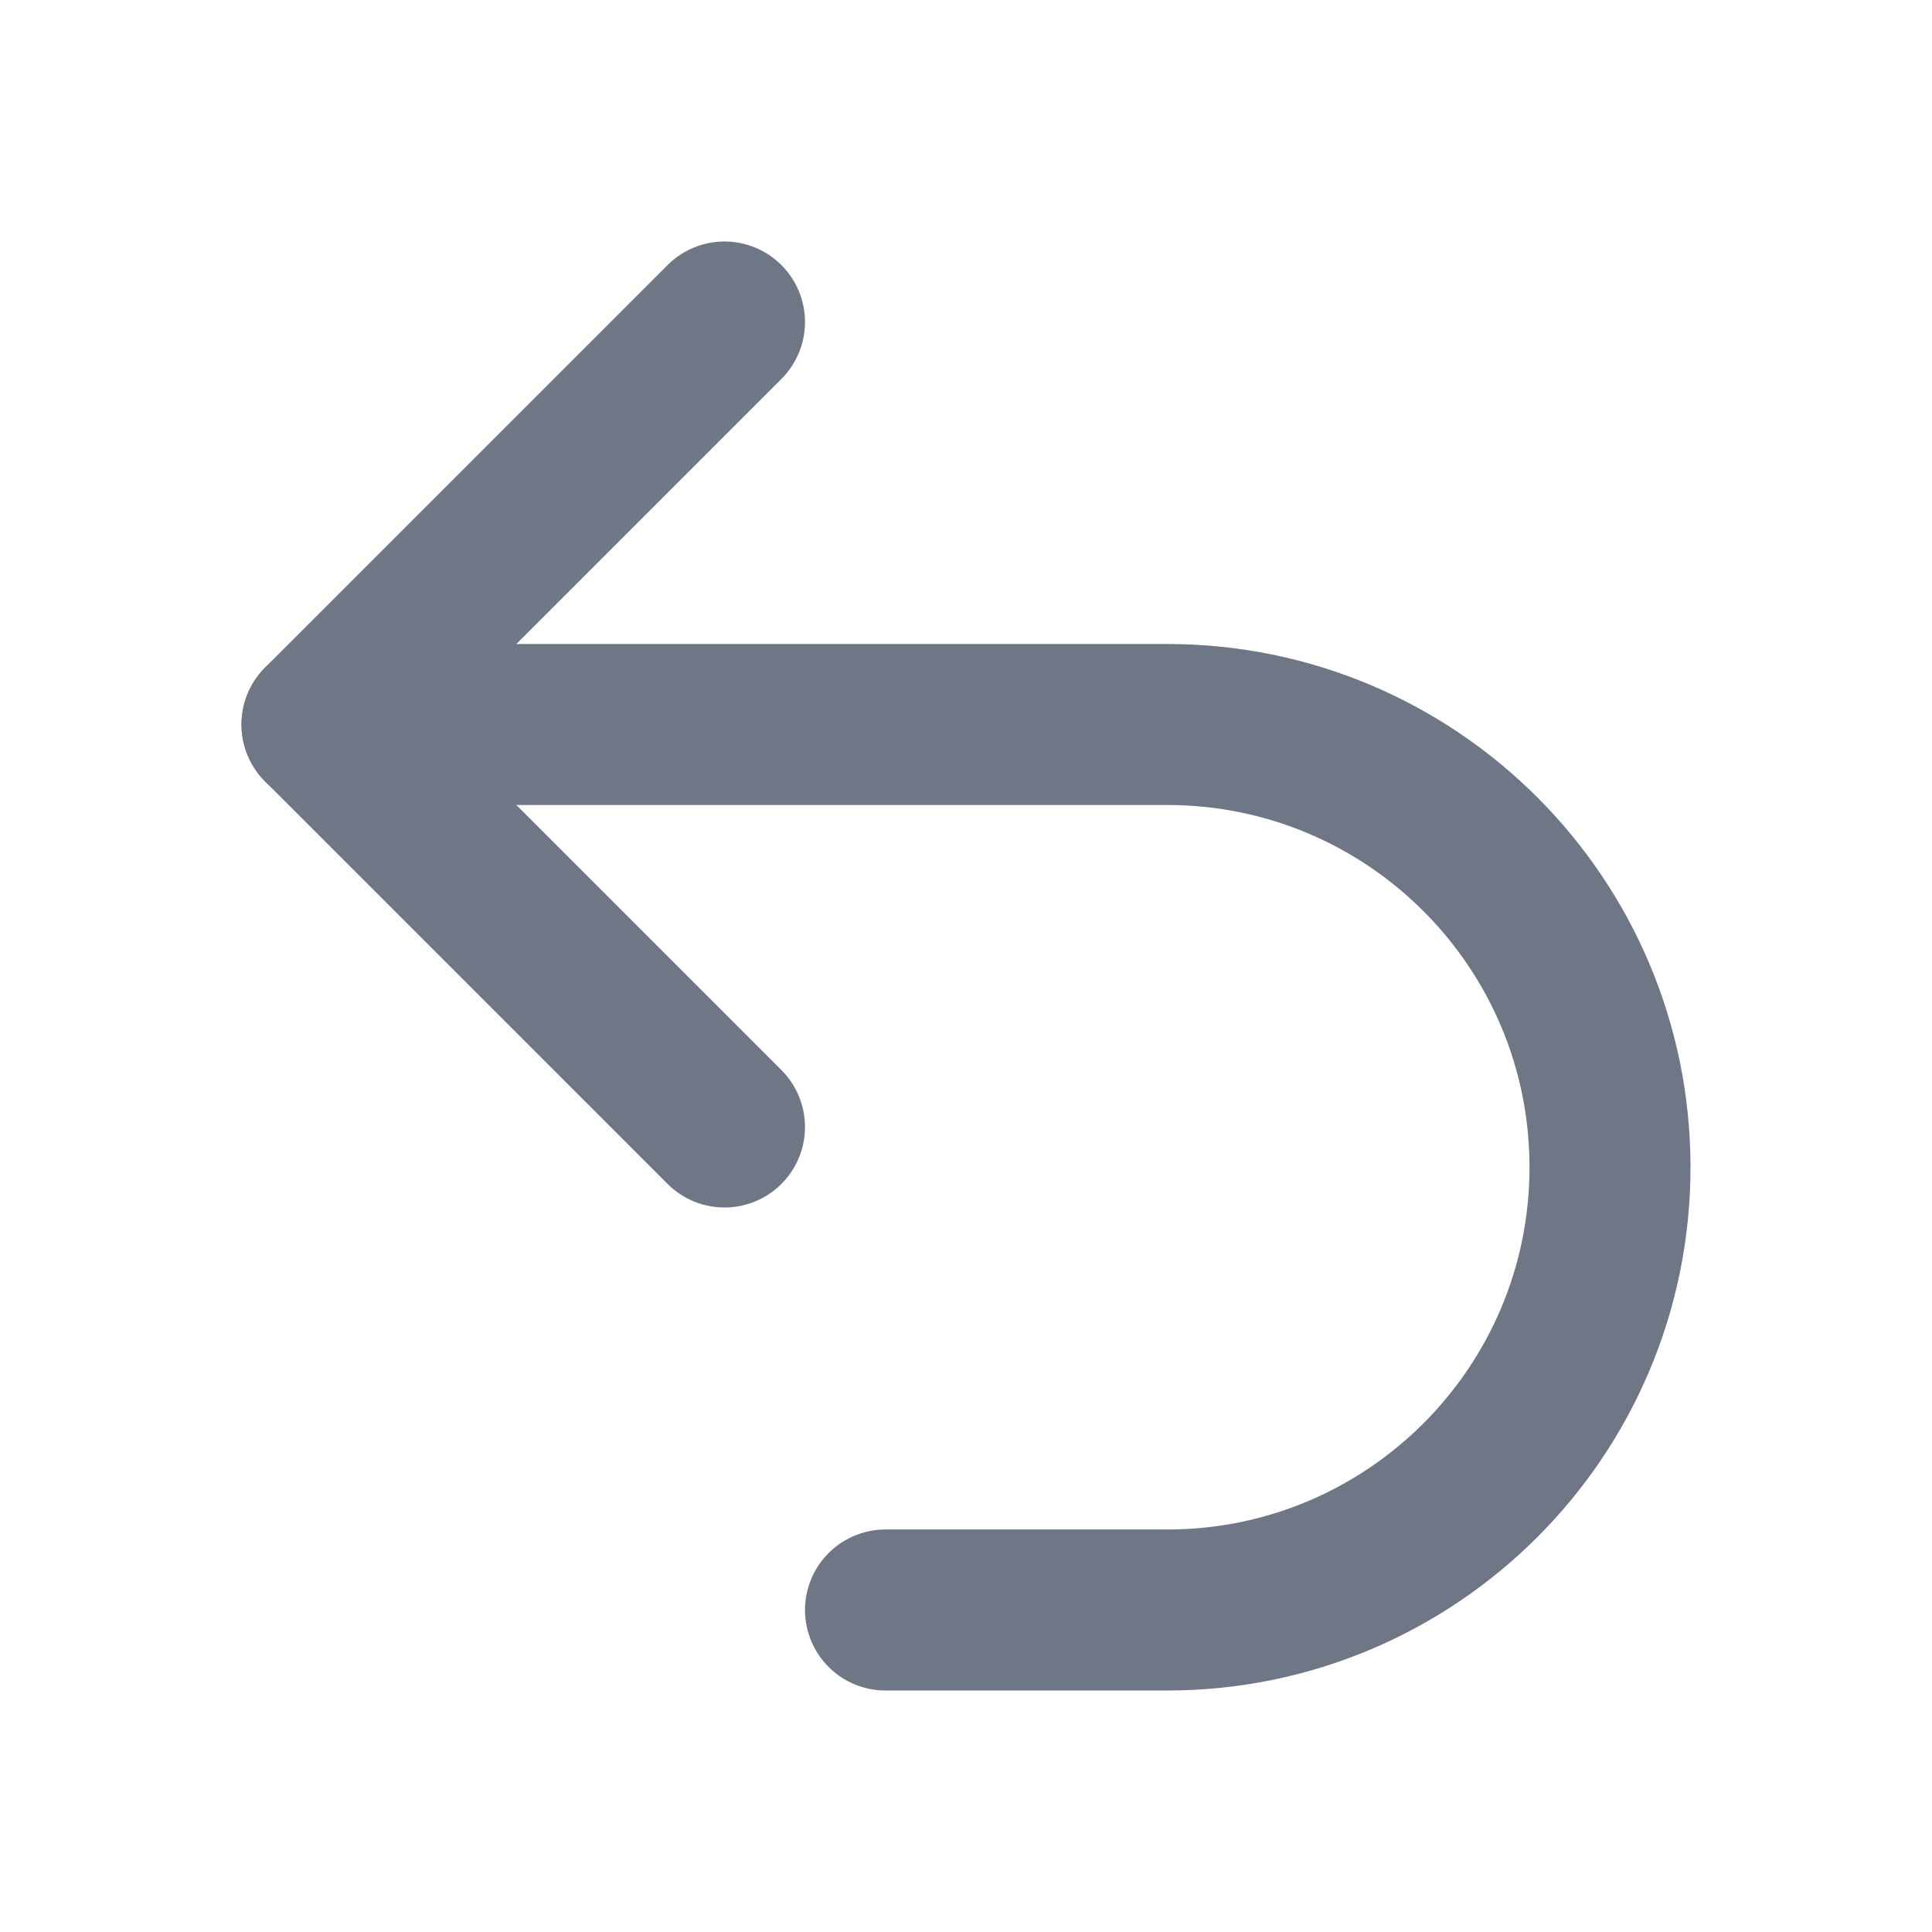
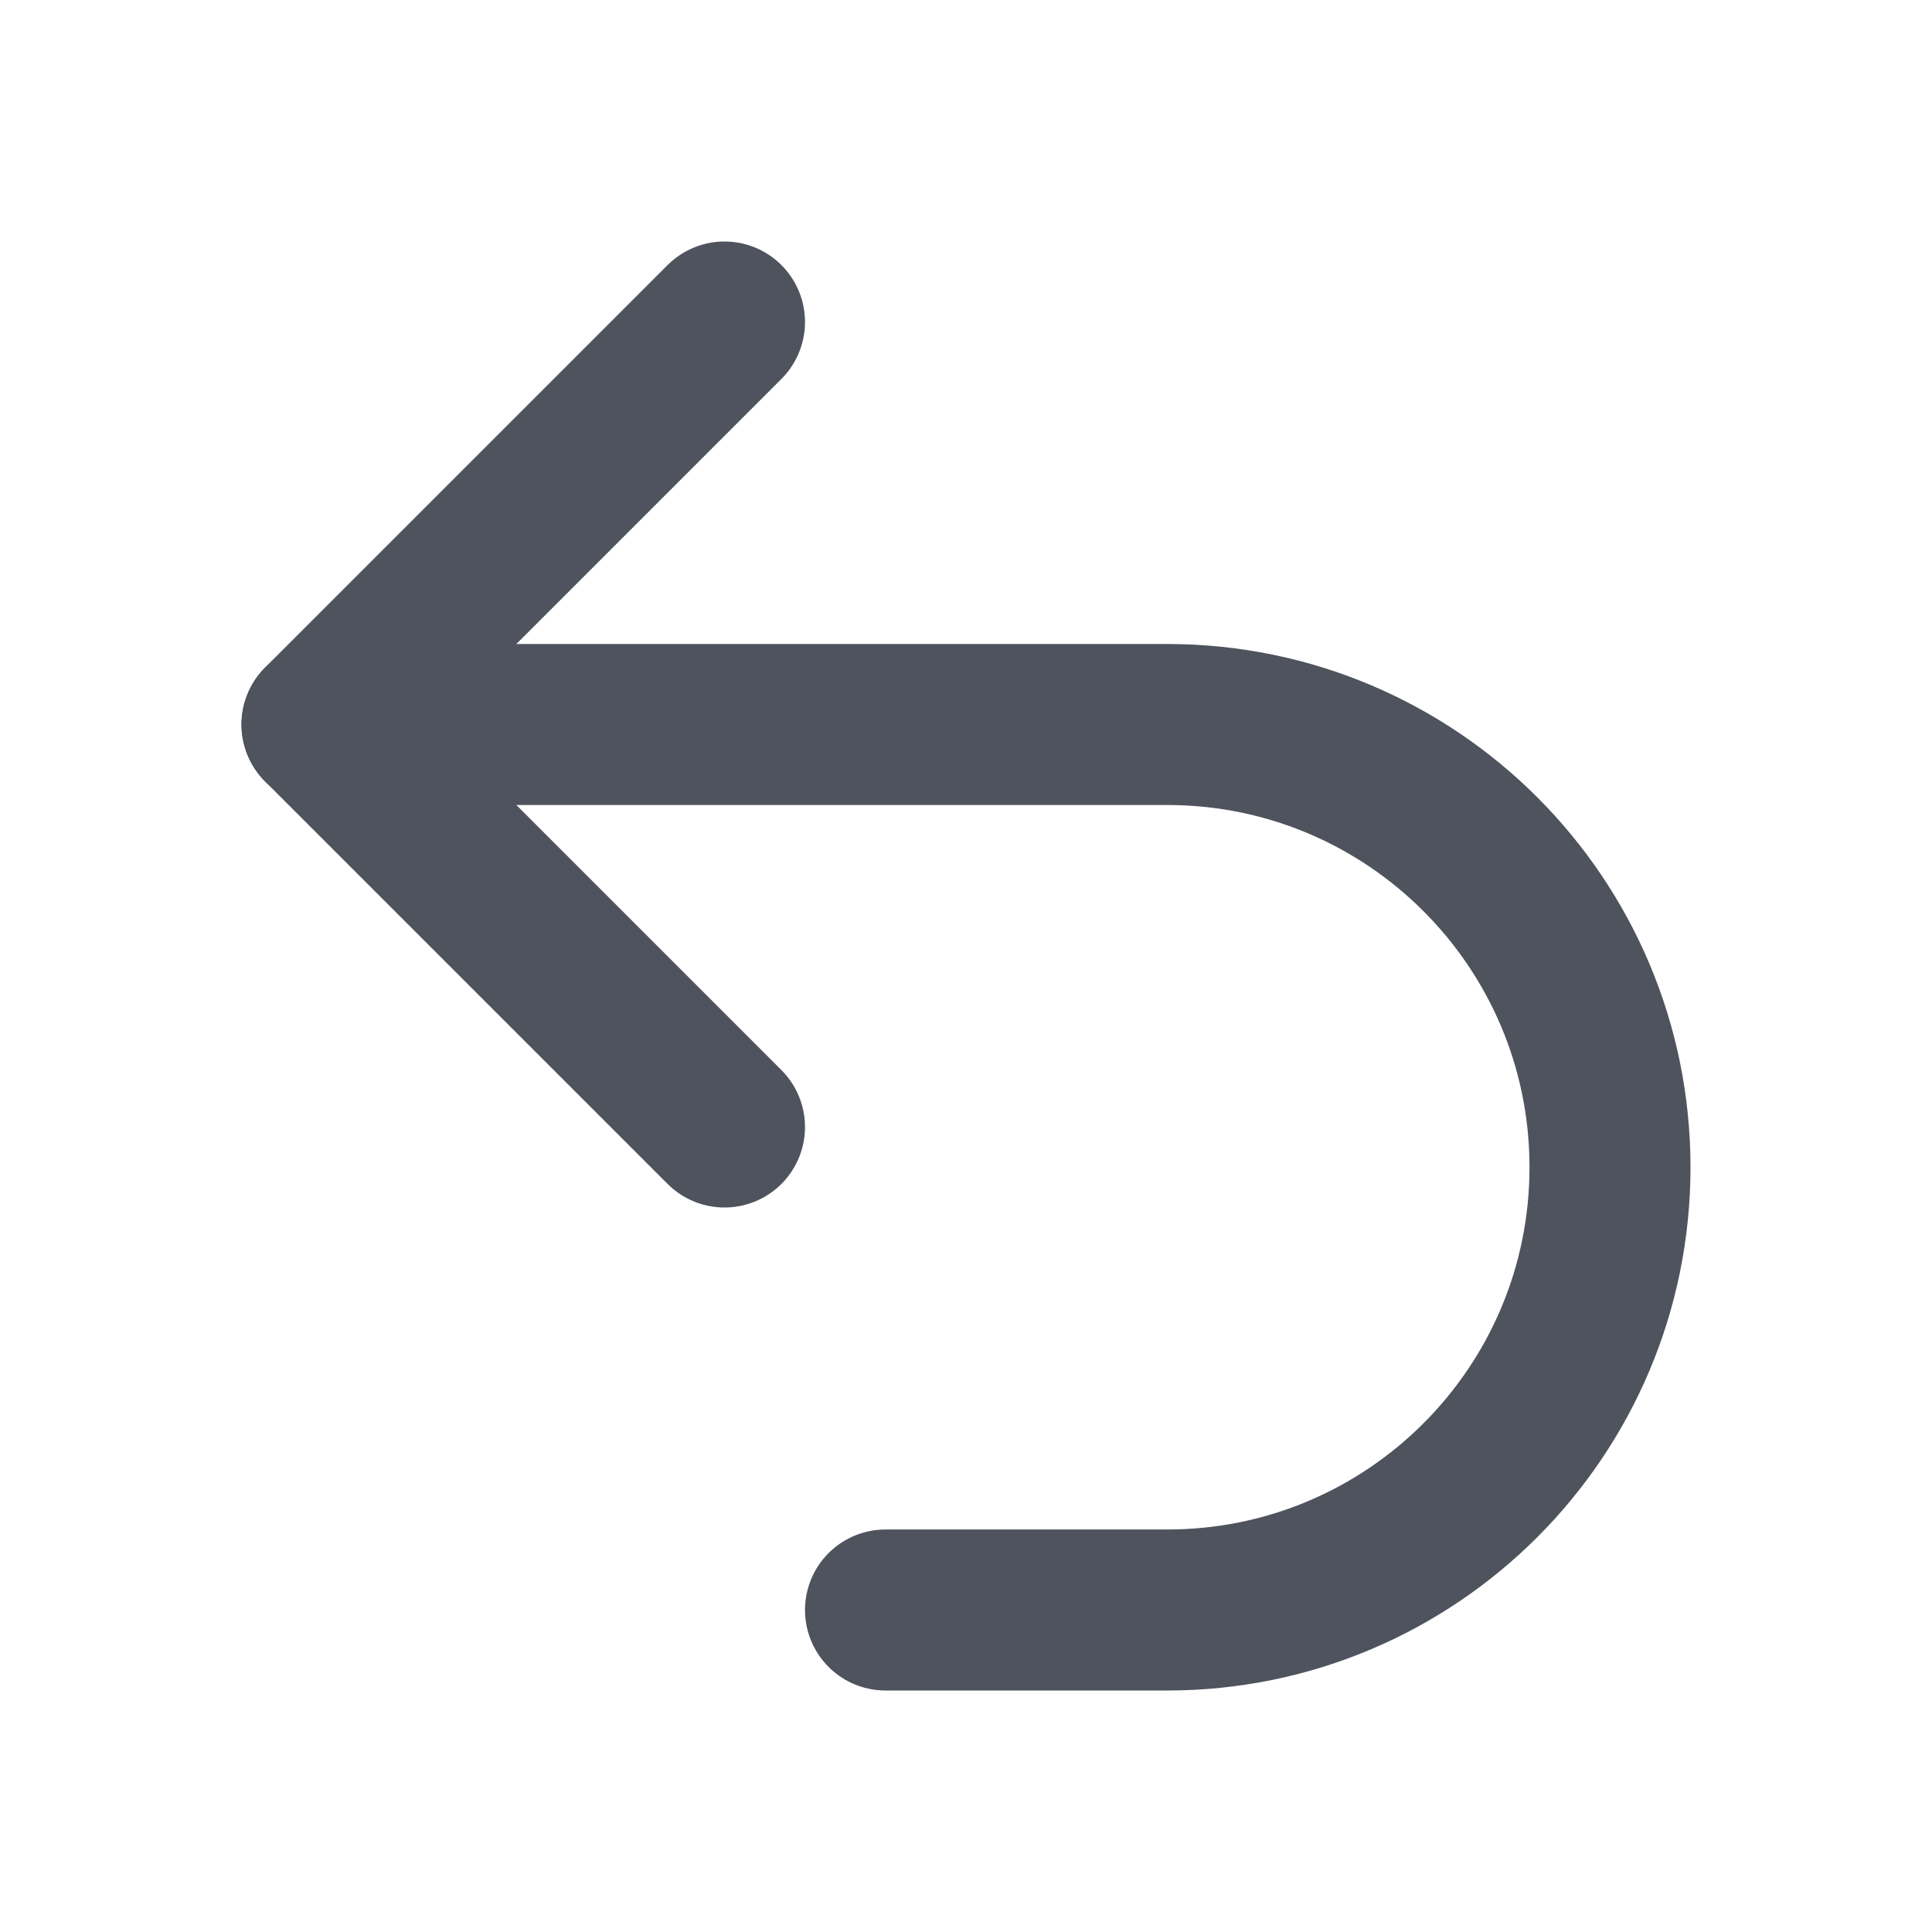
- <svg xmlns="http://www.w3.org/2000/svg" width="16" height="16" fill="none" stroke="#6f7685" stroke-linecap="round" stroke-linejoin="round" stroke-width="2" viewBox="0 0 24 24">
+ <svg xmlns="http://www.w3.org/2000/svg" width="16" height="16" fill="none" stroke="#4e535d" stroke-linecap="round" stroke-linejoin="round" stroke-width="2" viewBox="0 0 24 24">
  <path d="M9 14 4 9l5-5" />
  <path d="M4 9h10.5a5.5 5.5 0 015.5 5.5 5.5 5.5 0 01-5.5 5.5H11" />
</svg>
